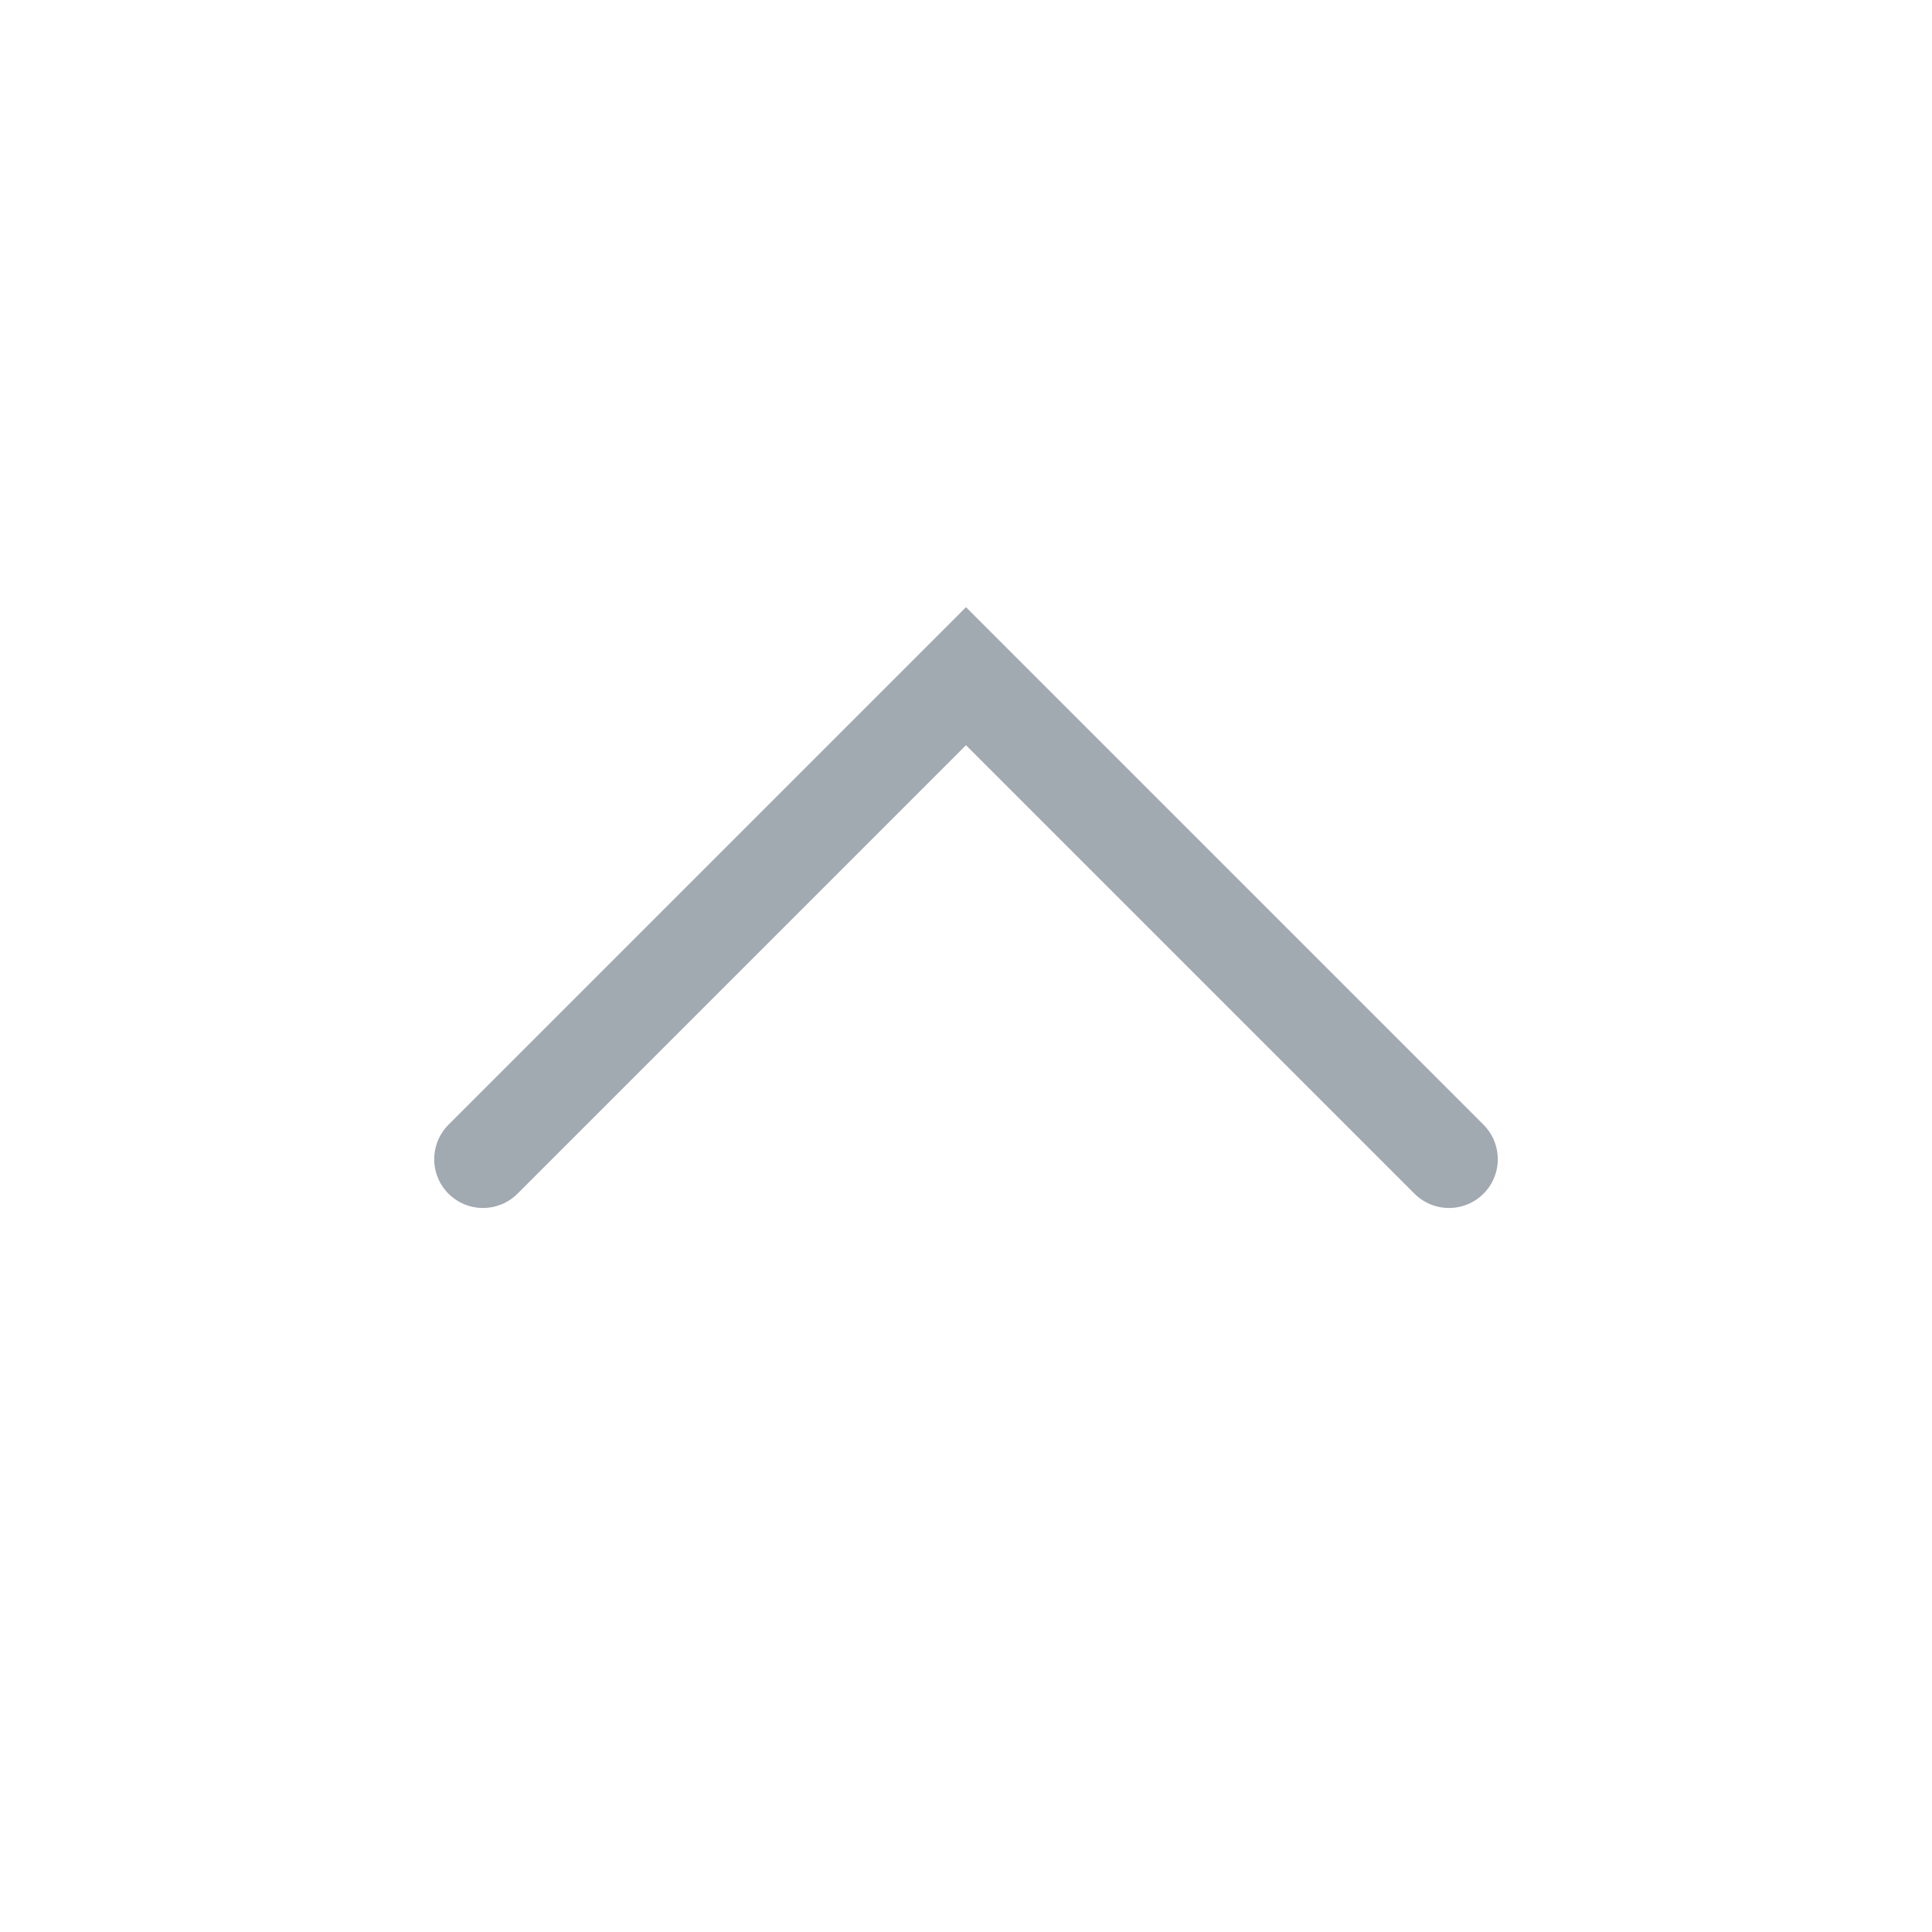
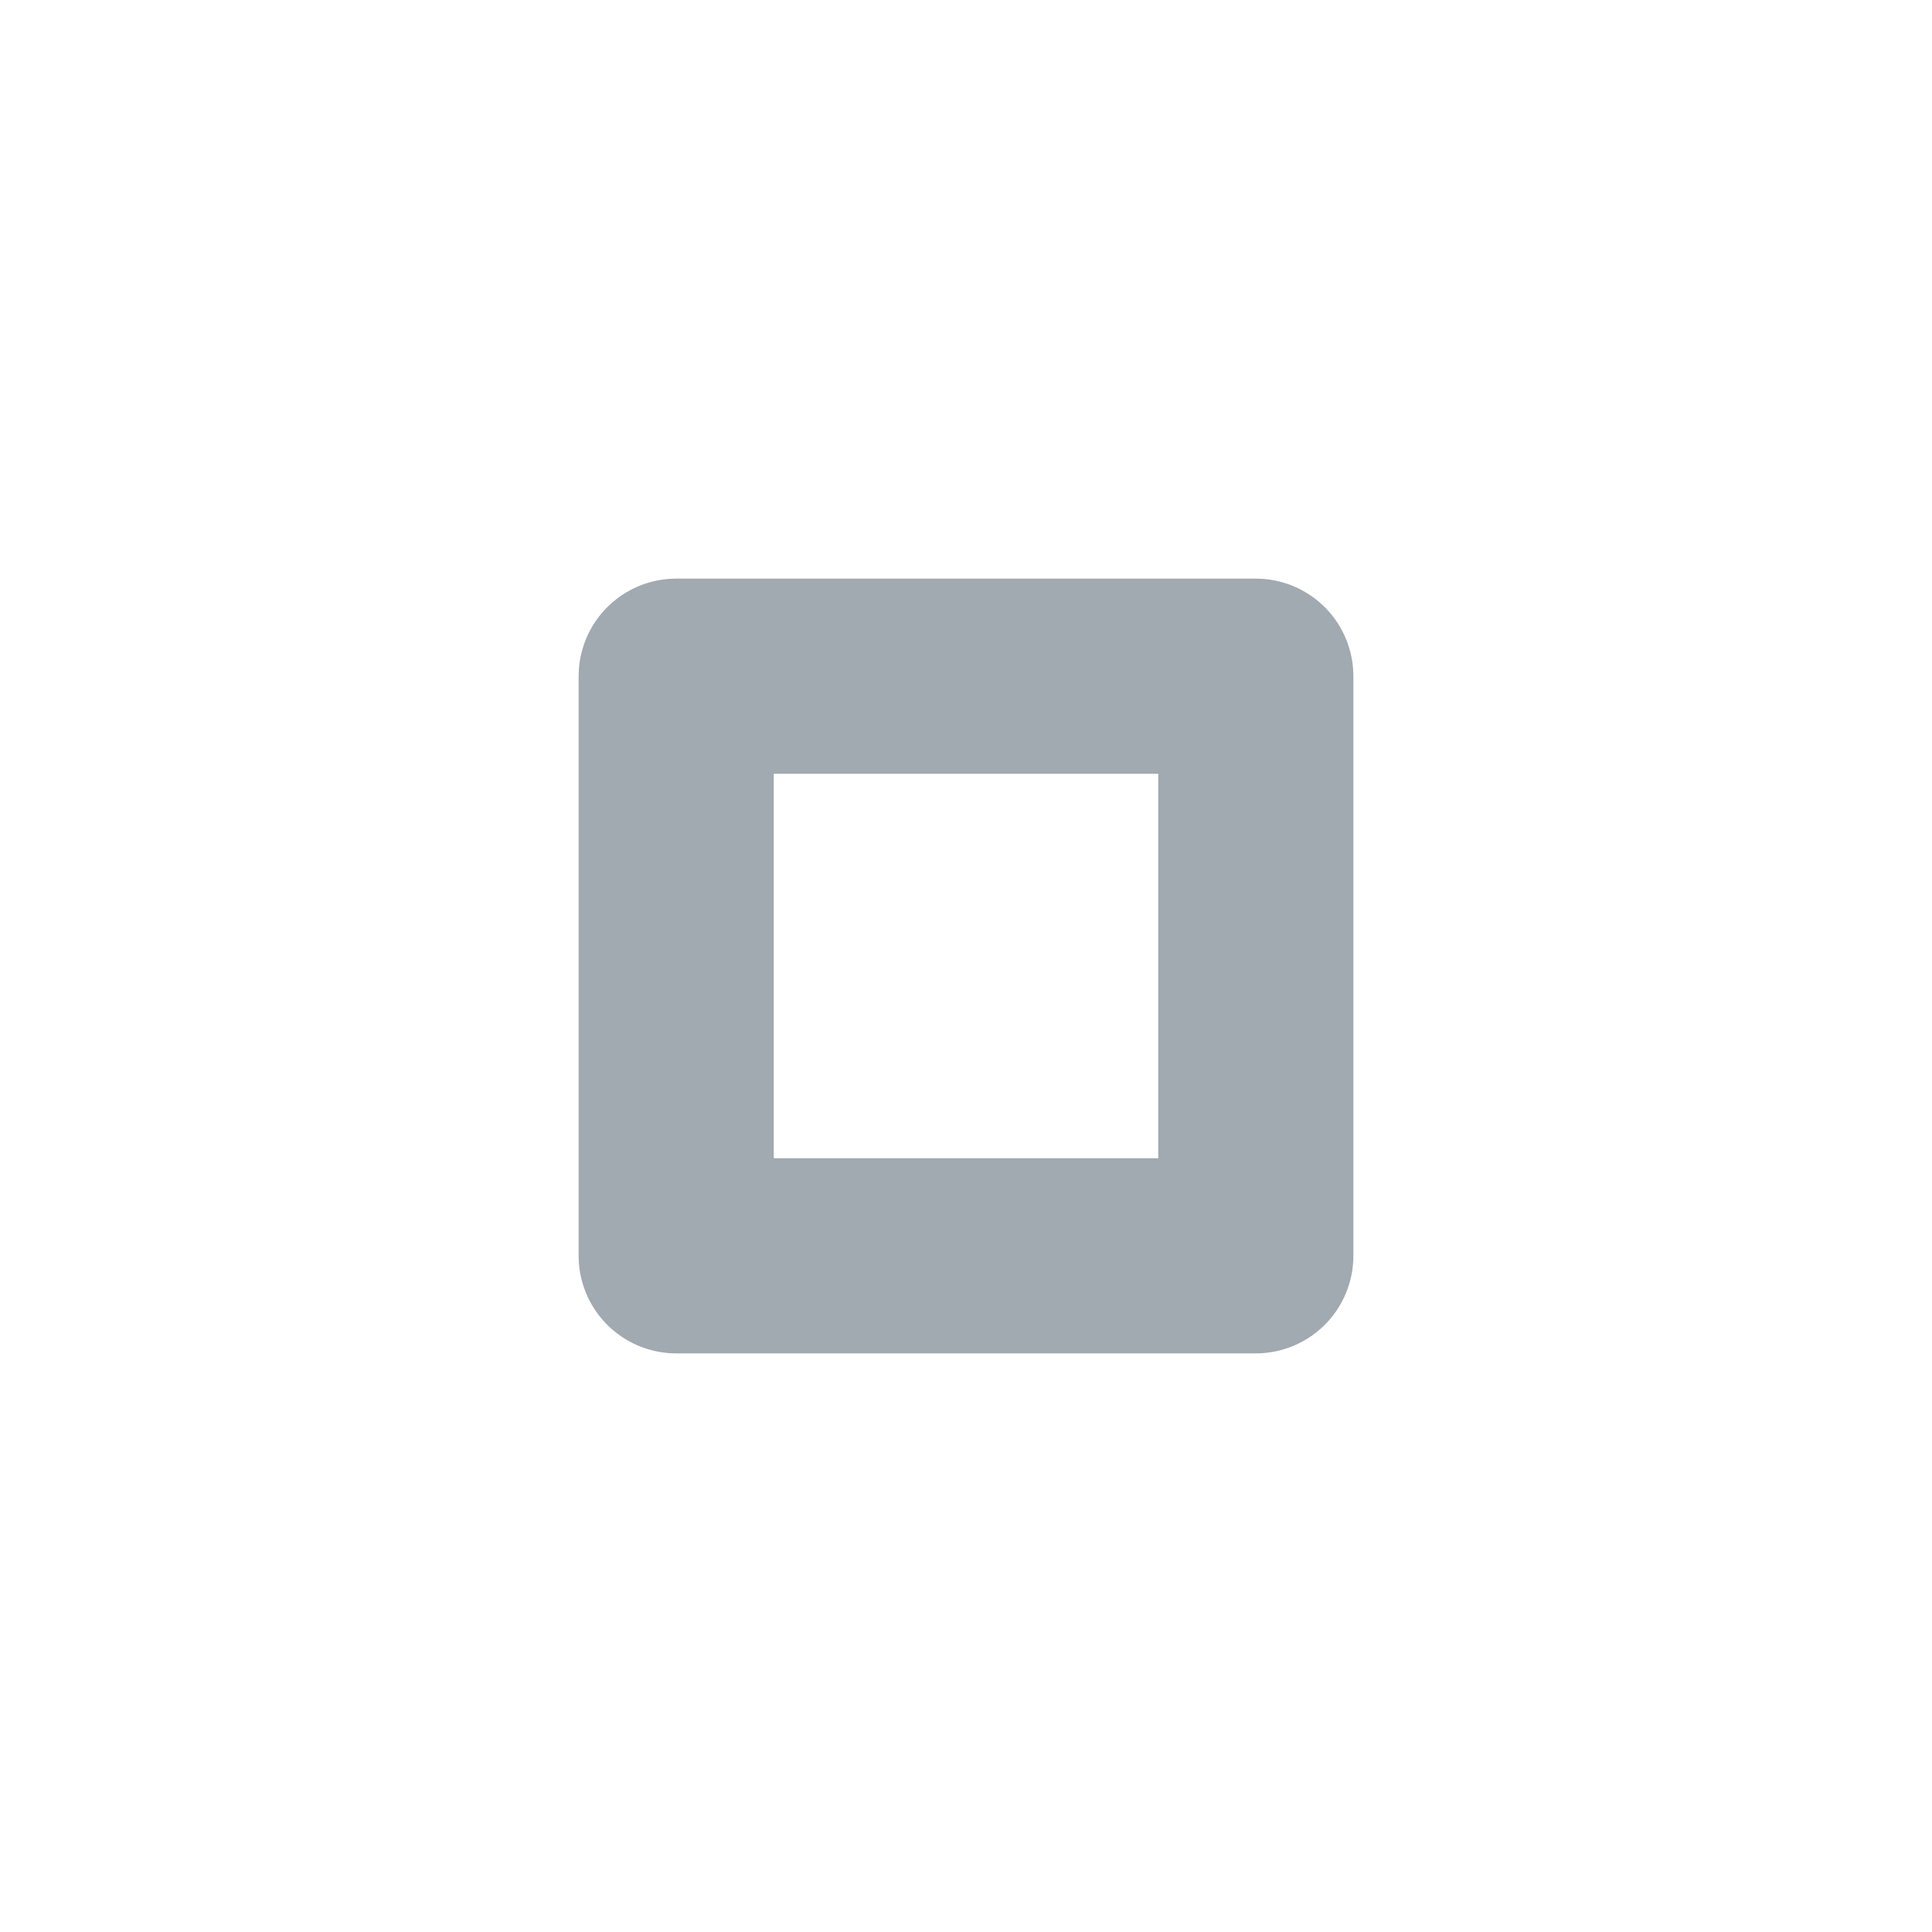
<svg xmlns="http://www.w3.org/2000/svg" viewBox="0 0 50 50" version="1.2" baseProfile="tiny">
  <defs>
</defs>
  <g fill="none" stroke="black" stroke-width="1" fill-rule="evenodd" stroke-linecap="square" stroke-linejoin="bevel">
-     <g fill="none" stroke="#a1a9b1" stroke-opacity="1" stroke-width="1.01" stroke-linecap="round" stroke-linejoin="miter" stroke-miterlimit="2" transform="matrix(2.5,0,0,2.5,2.5,2.5)" font-family="IosevkaTermSlab Nerd Font" font-size="14" font-weight="400" font-style="normal">
-       <polyline fill="none" vector-effect="none" points="4,11 9,6 14,11 " />
+     <g fill="none" stroke="#a1a9b1" stroke-opacity="1" stroke-width="2.02" stroke-linecap="round" stroke-linejoin="round" transform="matrix(2.5,0,0,2.5,2.5,2.5)" font-family="Noto Sans" font-size="10" font-weight="400" font-style="normal">
+       <path vector-effect="none" fill-rule="evenodd" d="M6,6 L6,12 L12,12 L12,6 L6,6" />
    </g>
-     <g fill="none" stroke="#000000" stroke-opacity="1" stroke-width="1" stroke-linecap="square" stroke-linejoin="bevel" transform="matrix(1,0,0,1,0,0)" font-family="IosevkaTermSlab Nerd Font" font-size="14" font-weight="400" font-style="normal">
+     <g fill="none" stroke="#000000" stroke-opacity="1" stroke-width="1" stroke-linecap="square" stroke-linejoin="bevel" transform="matrix(1,0,0,1,0,0)" font-family="Noto Sans" font-size="10" font-weight="400" font-style="normal">
</g>
  </g>
</svg>
